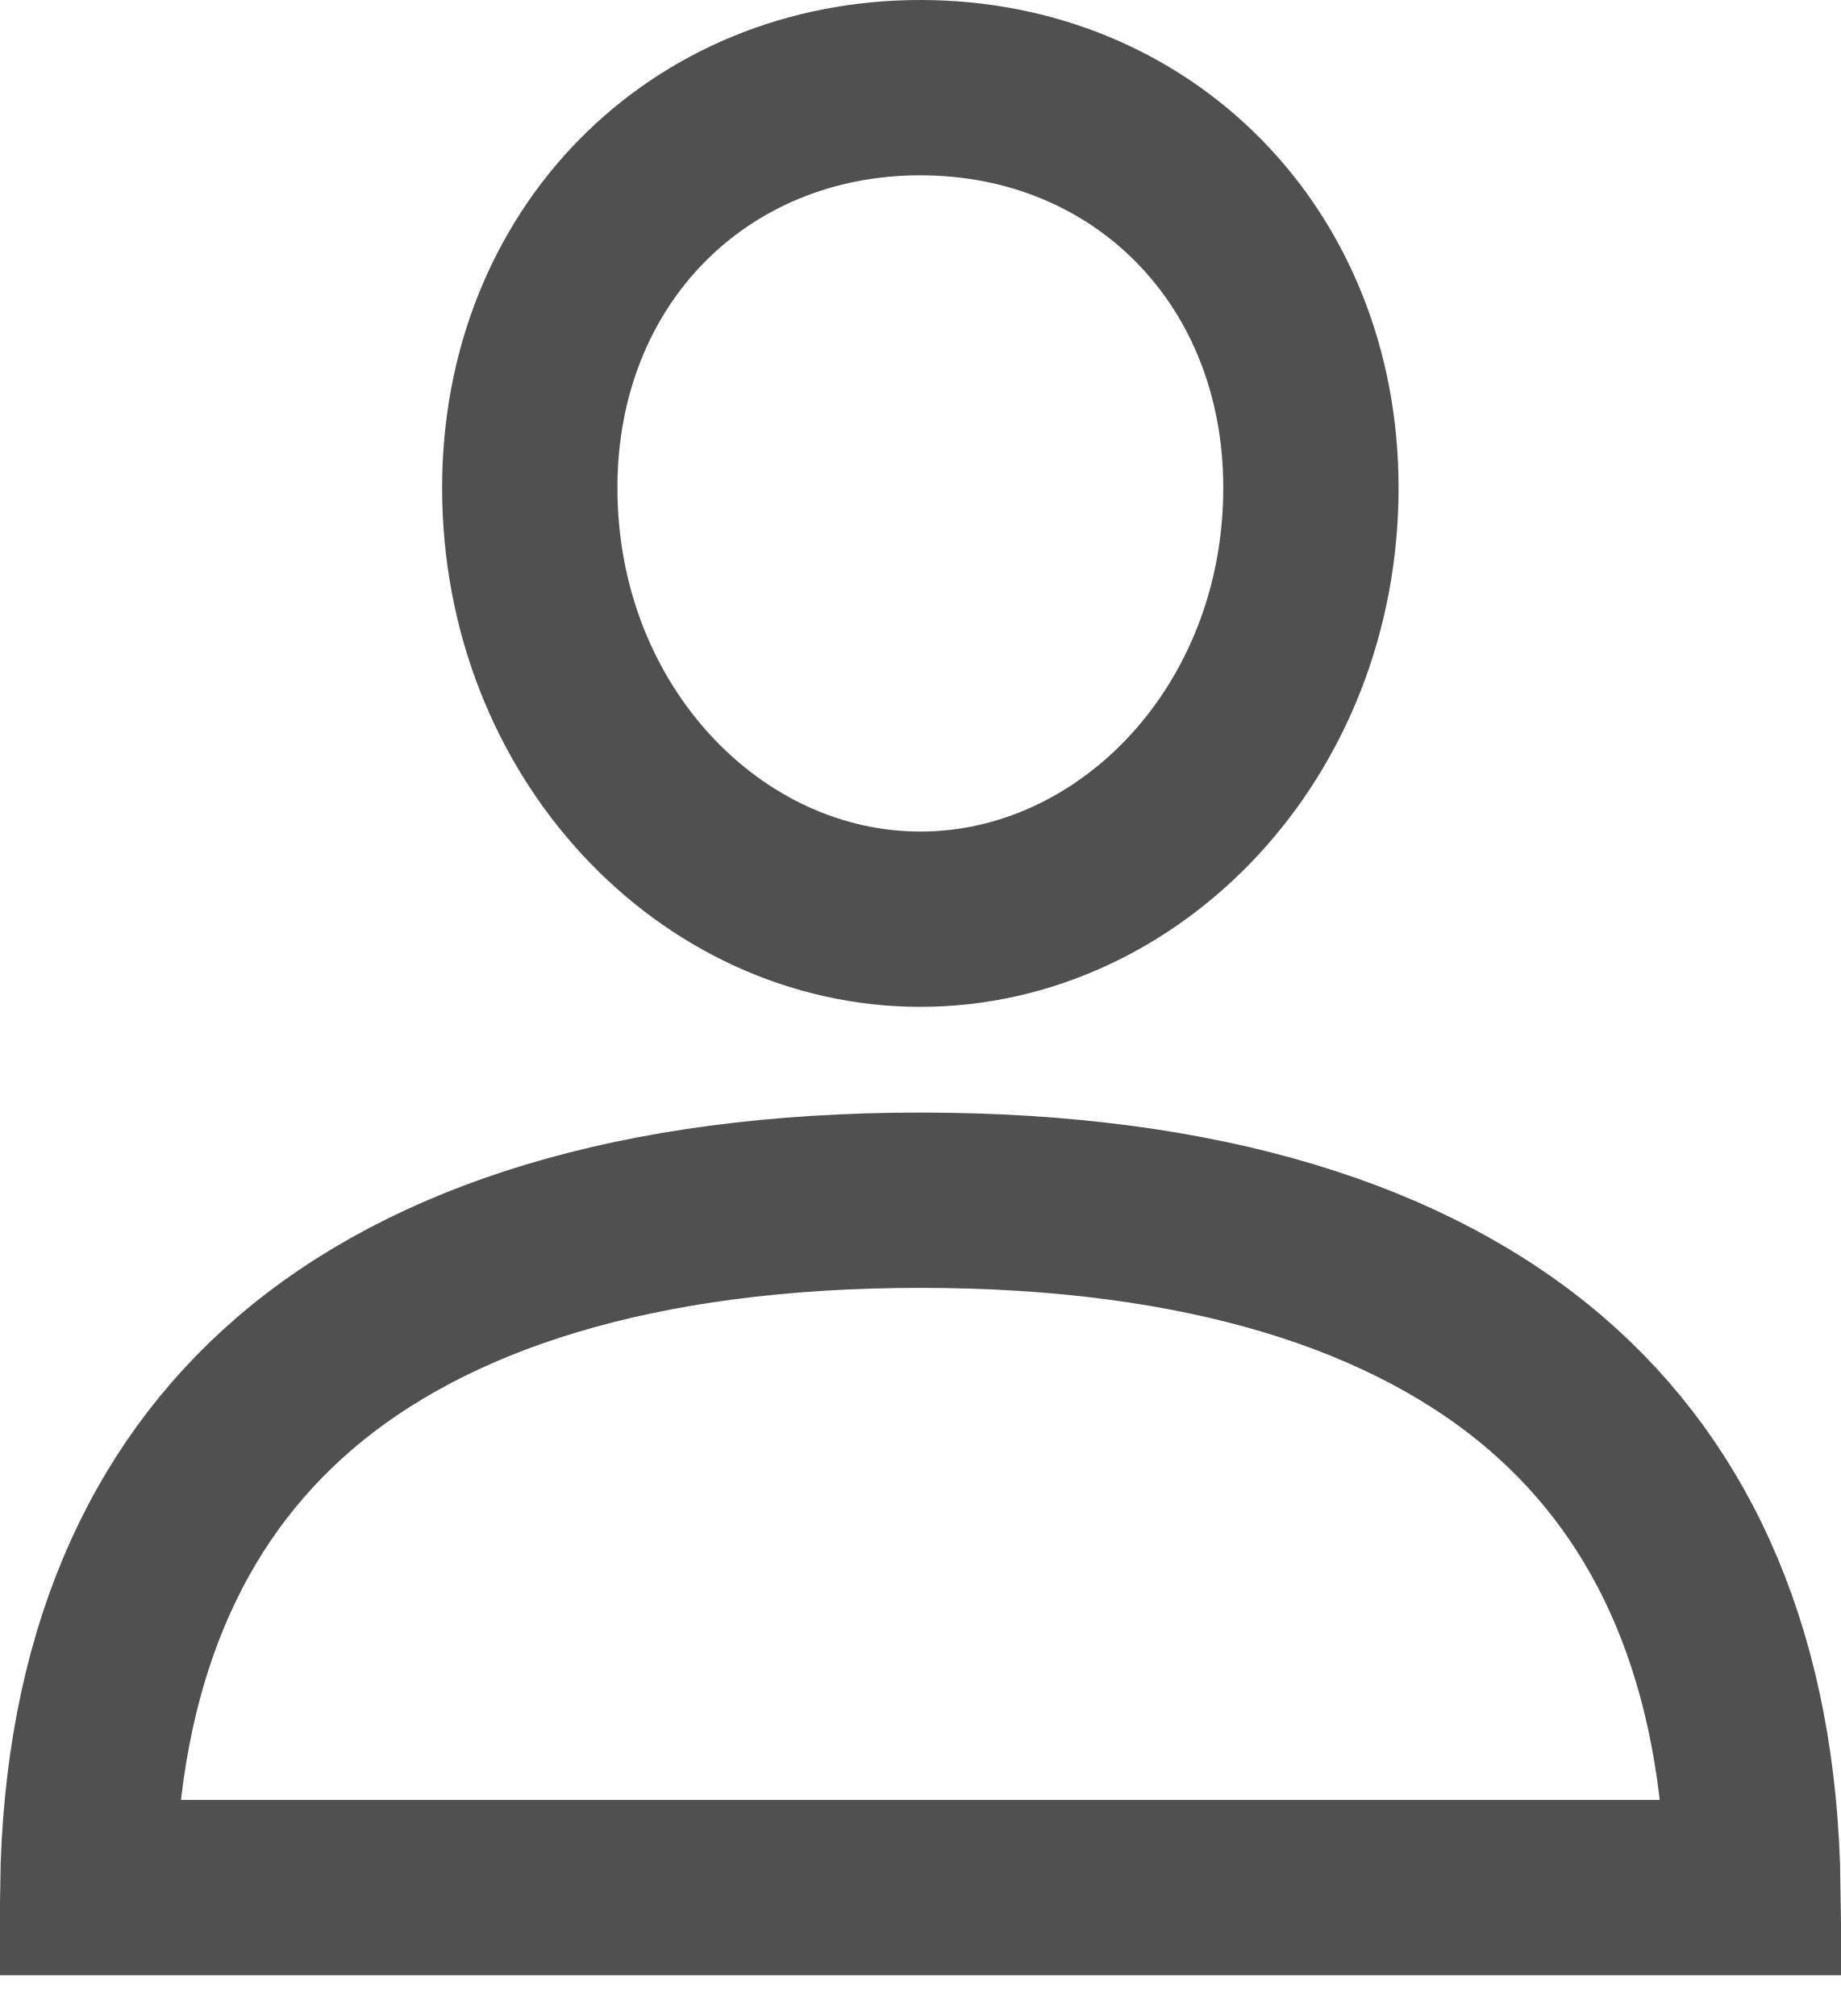
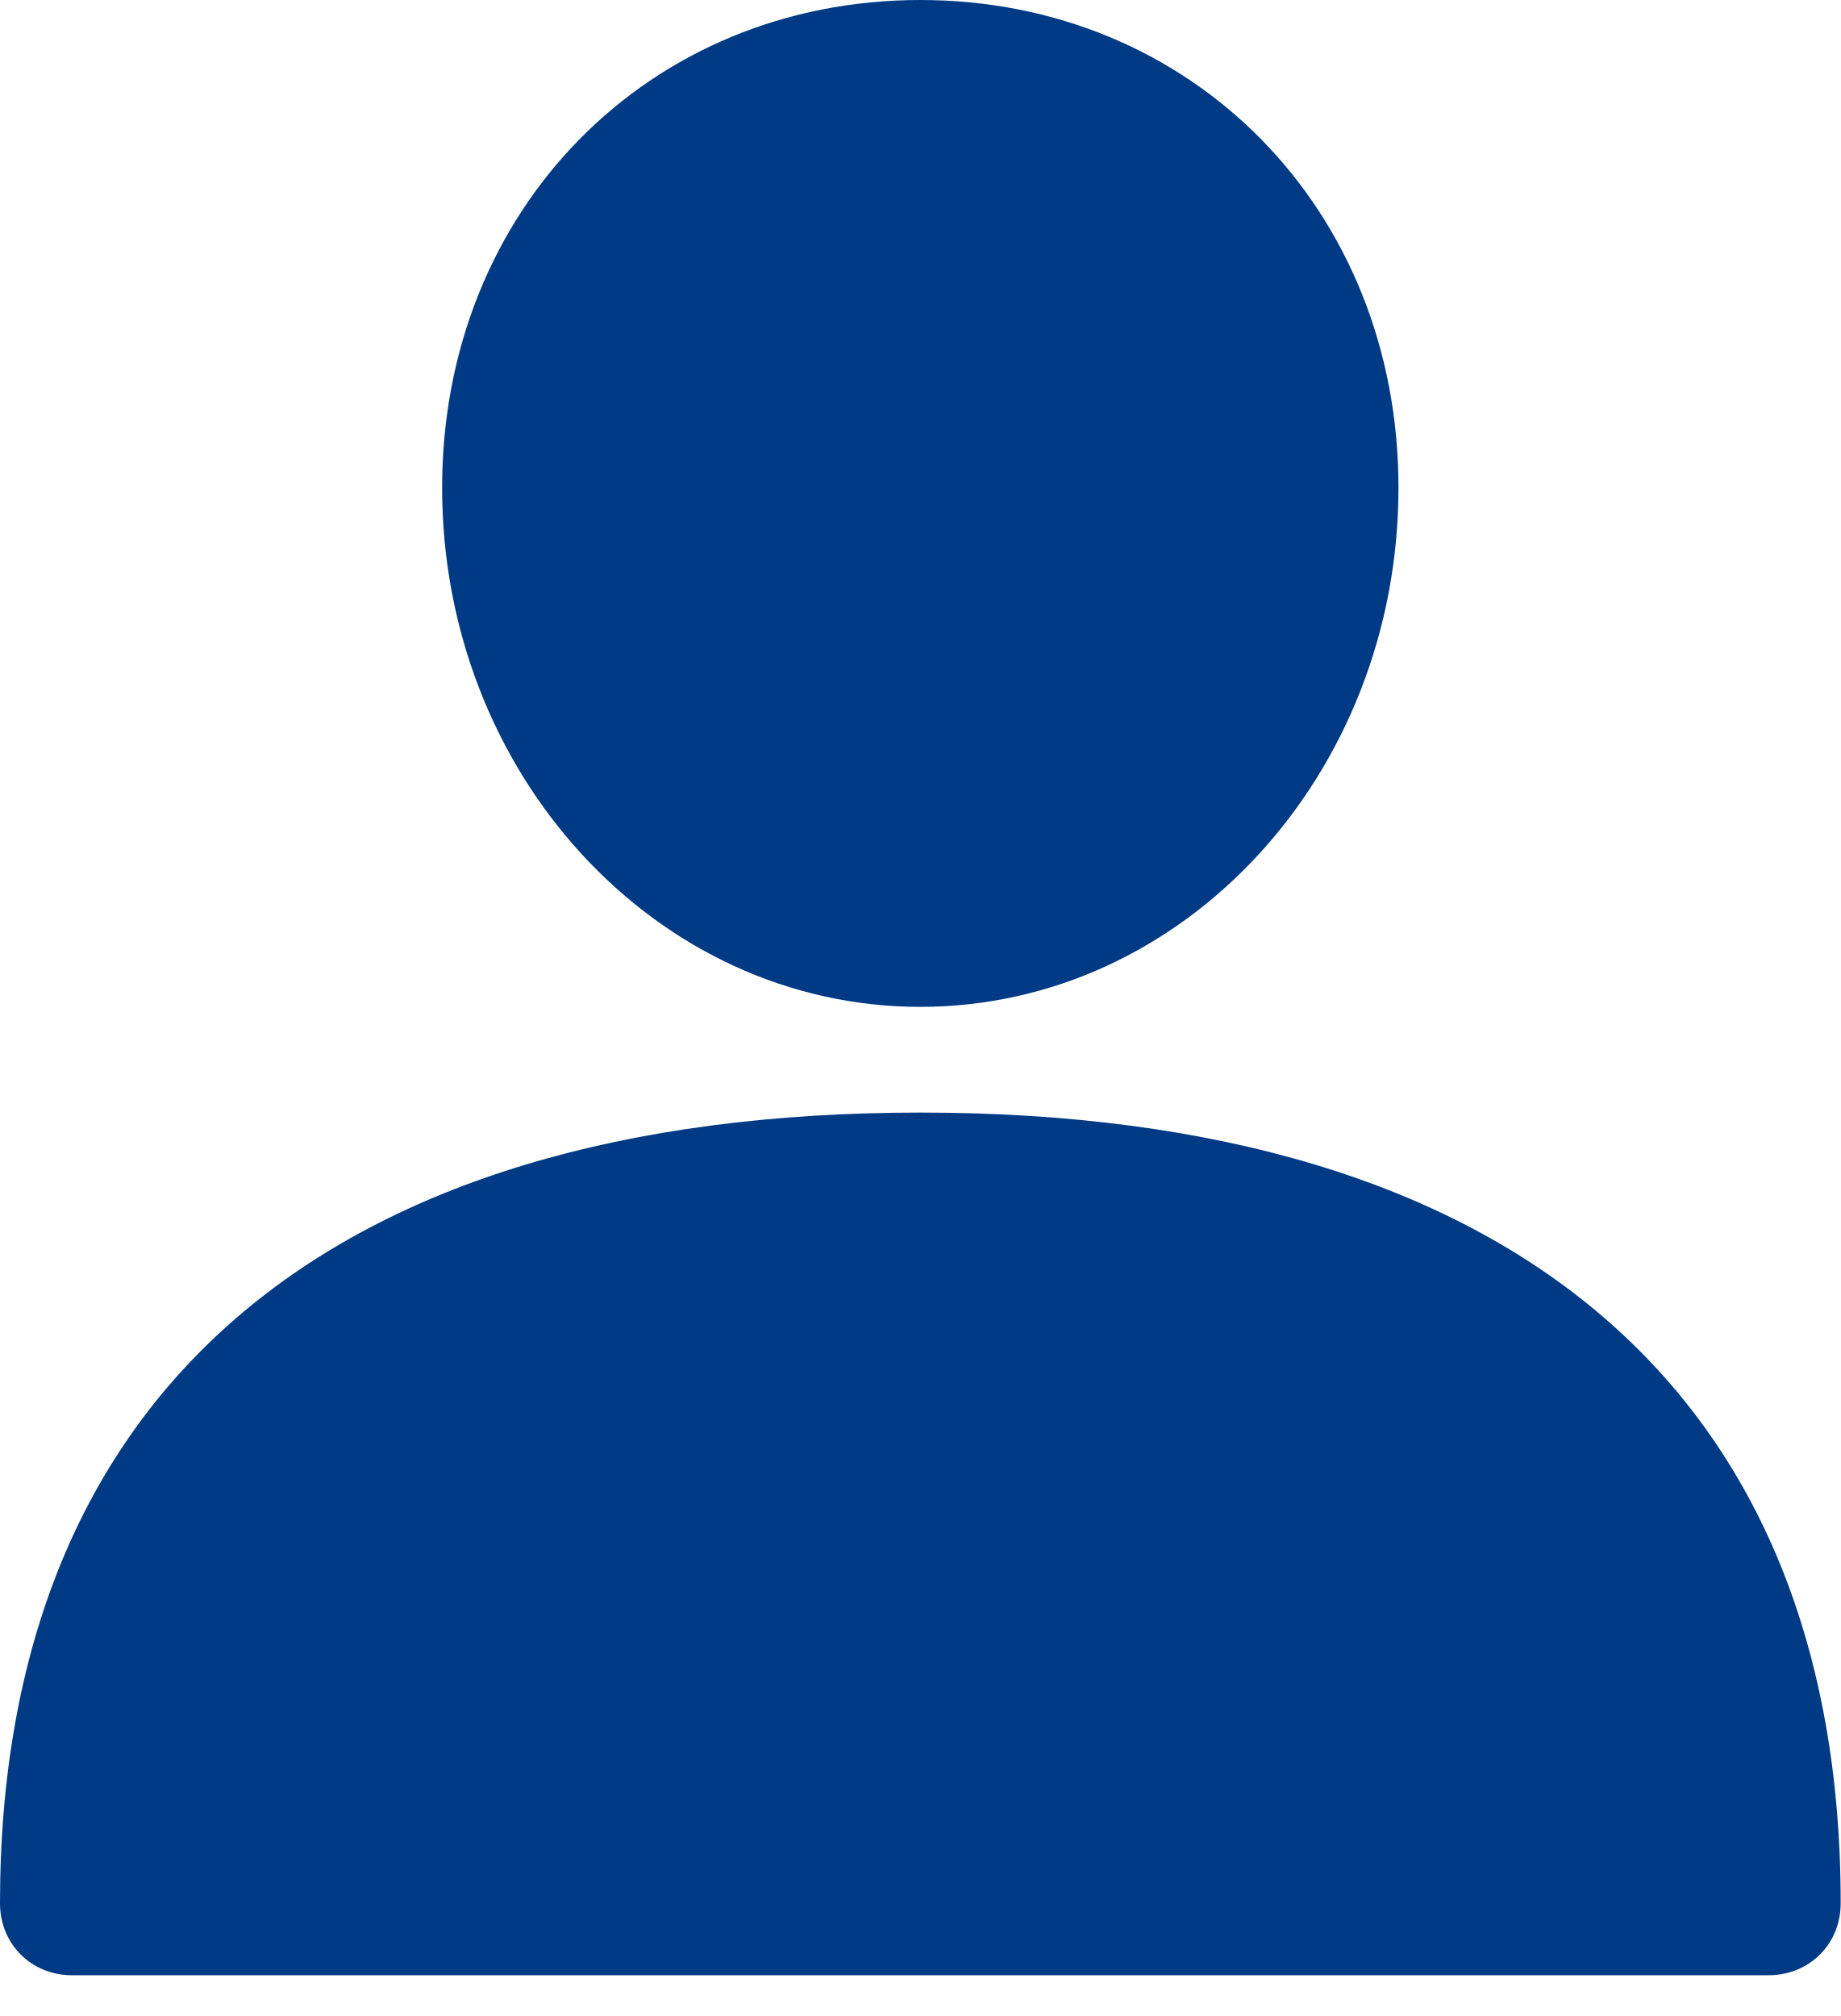
<svg xmlns="http://www.w3.org/2000/svg" width="21" height="23" viewBox="0 0 21 23" fill="none">
-   <path d="M17.638 15.782C19.115 17.052 19.962 18.945 19.999 21.535H1.001C1.038 18.945 1.885 17.052 3.362 15.782C4.898 14.463 7.257 13.693 10.5 13.693C13.743 13.693 16.102 14.463 17.638 15.782Z" stroke="#505050" stroke-width="2" />
-   <path d="M10.5 10.487C8.113 10.487 6.044 8.355 6.044 5.565C6.044 2.921 7.971 1 10.5 1C13.029 1 14.956 2.921 14.956 5.565C14.956 8.355 12.887 10.487 10.5 10.487Z" stroke="#505050" stroke-width="2" />
+   <path d="M20.177 22.535H0.822C0.356 22.535 0 22.179 0 21.713C0 15.901 3.728 12.693 10.5 12.693C17.271 12.693 21 15.901 21 21.713C21 22.179 20.644 22.535 20.177 22.535Z" fill="#003A85" />
+   <path d="M10.5 11.487C7.484 11.487 5.044 8.828 5.044 5.565C5.044 2.385 7.402 0 10.5 0C13.598 0 15.955 2.385 15.955 5.565C15.955 8.828 13.515 11.487 10.5 11.487Z" fill="#003A85" />
</svg>
